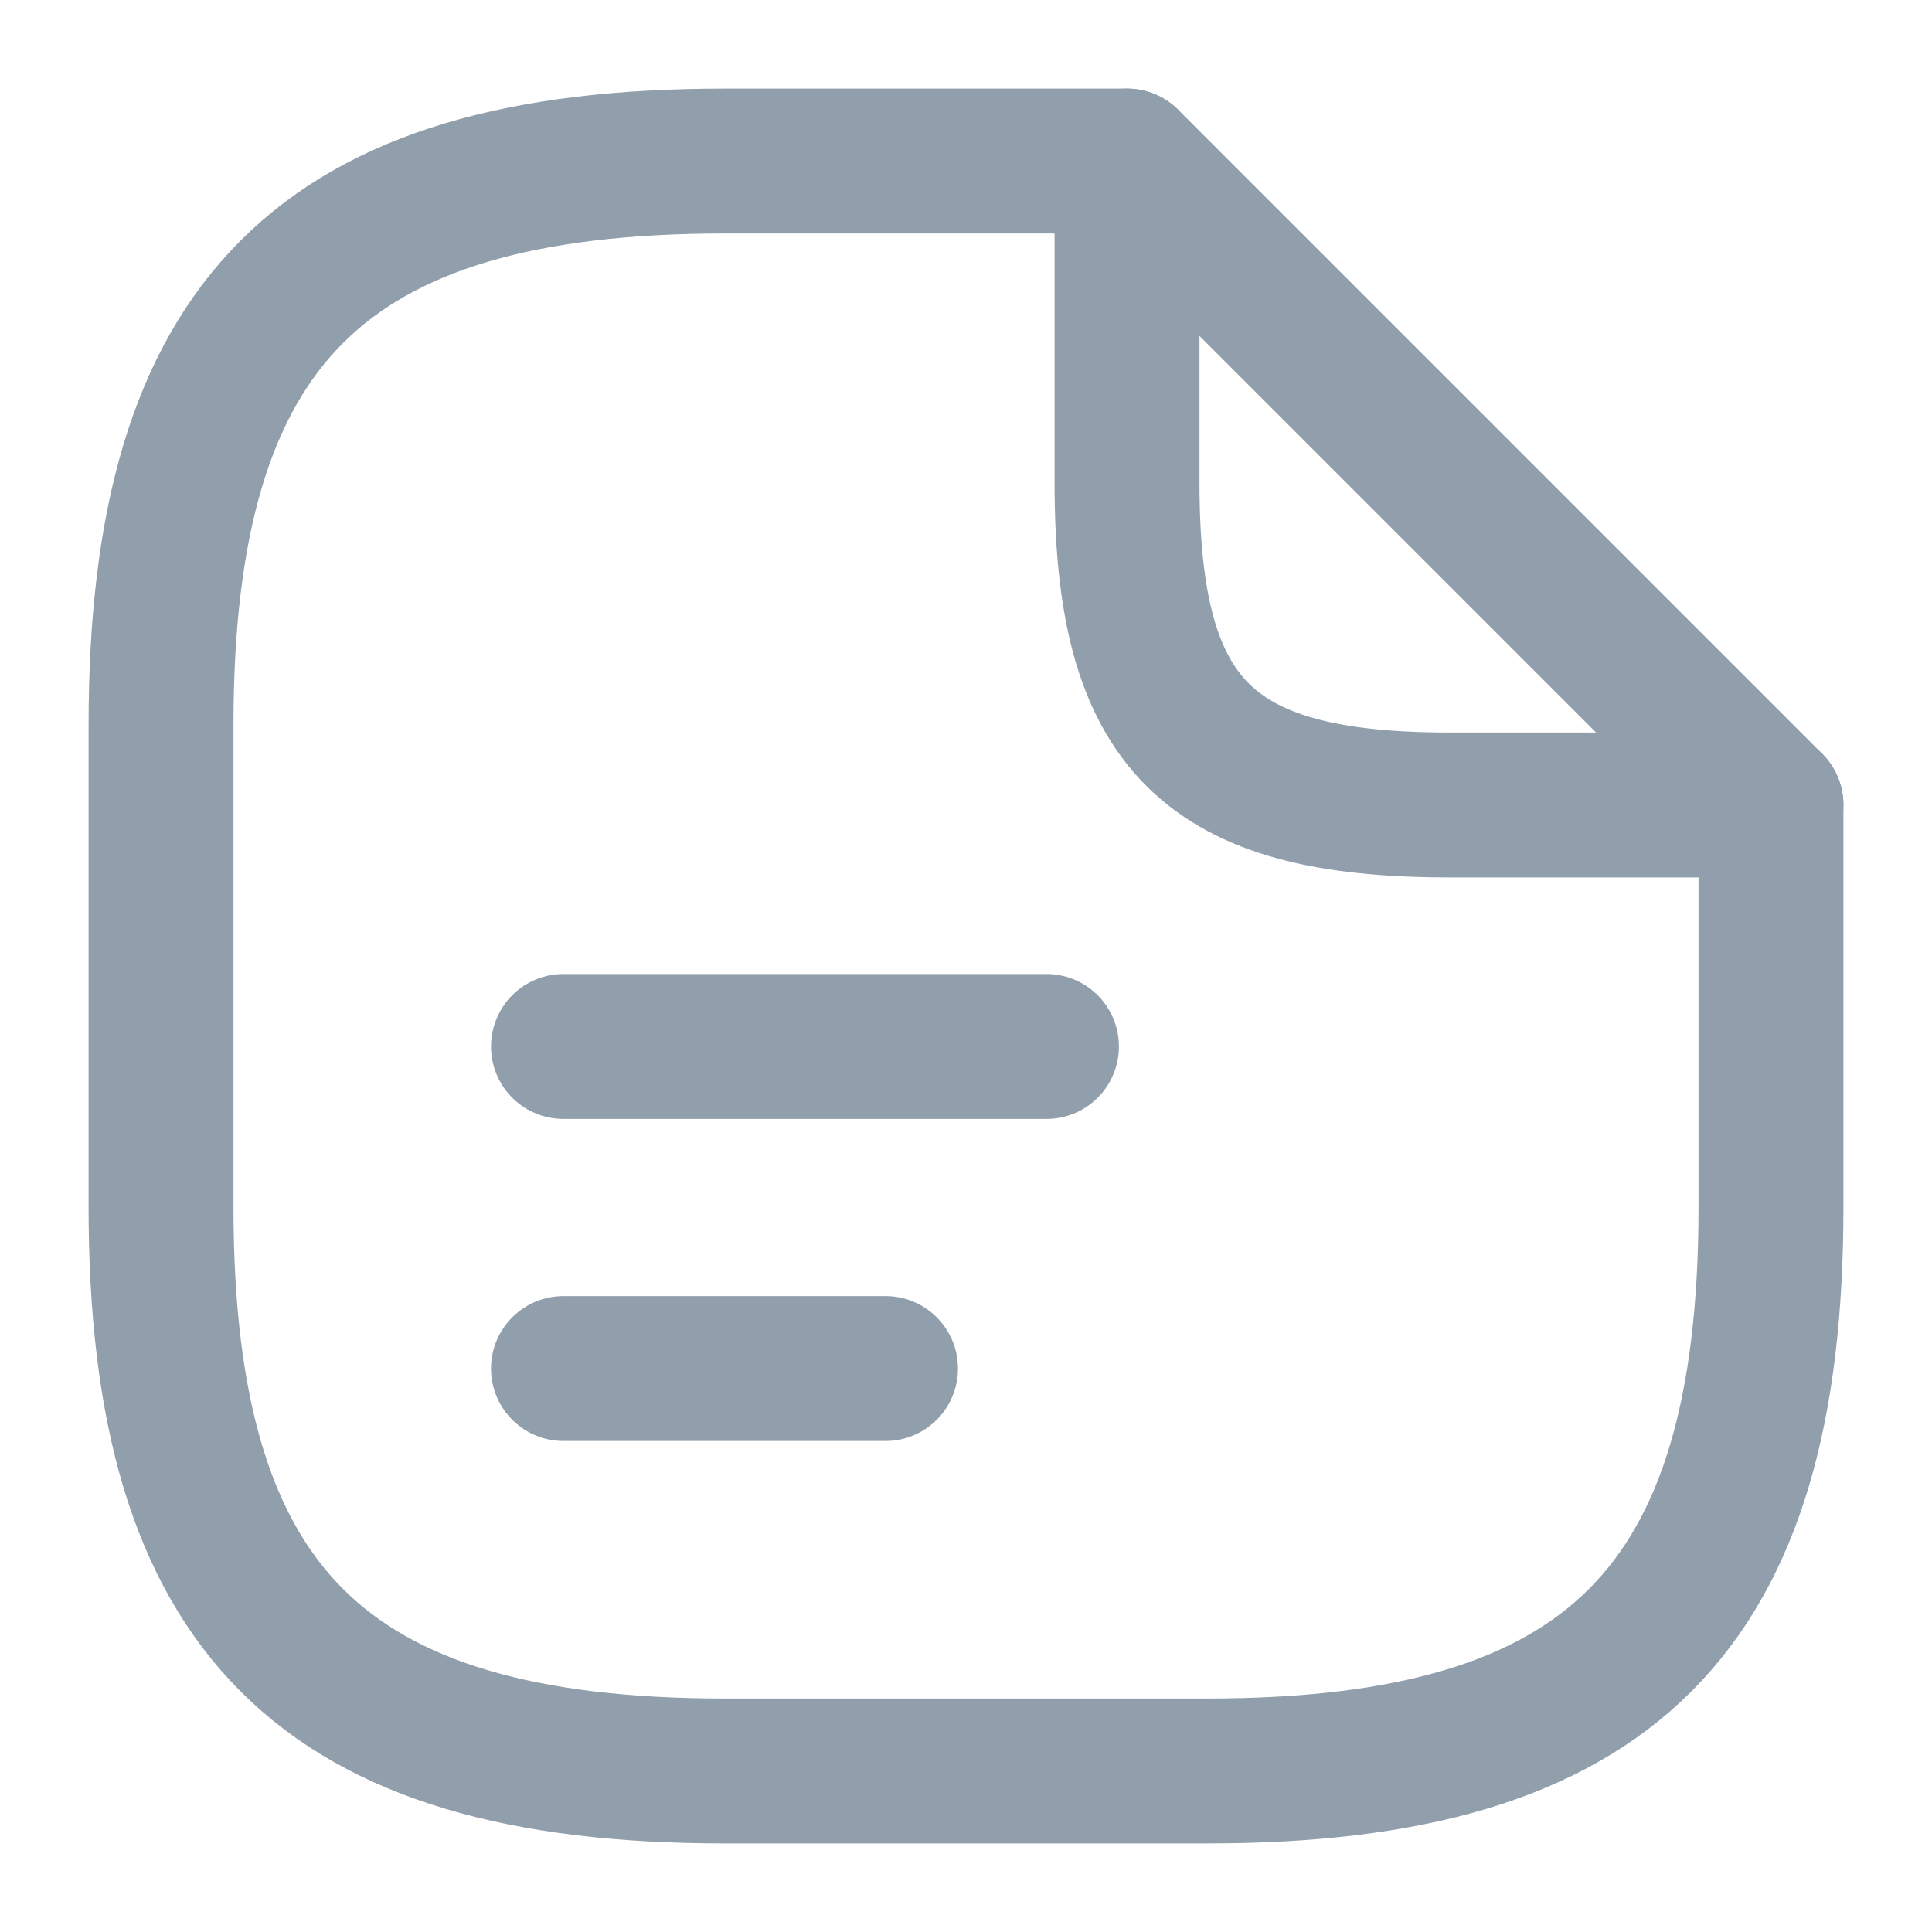
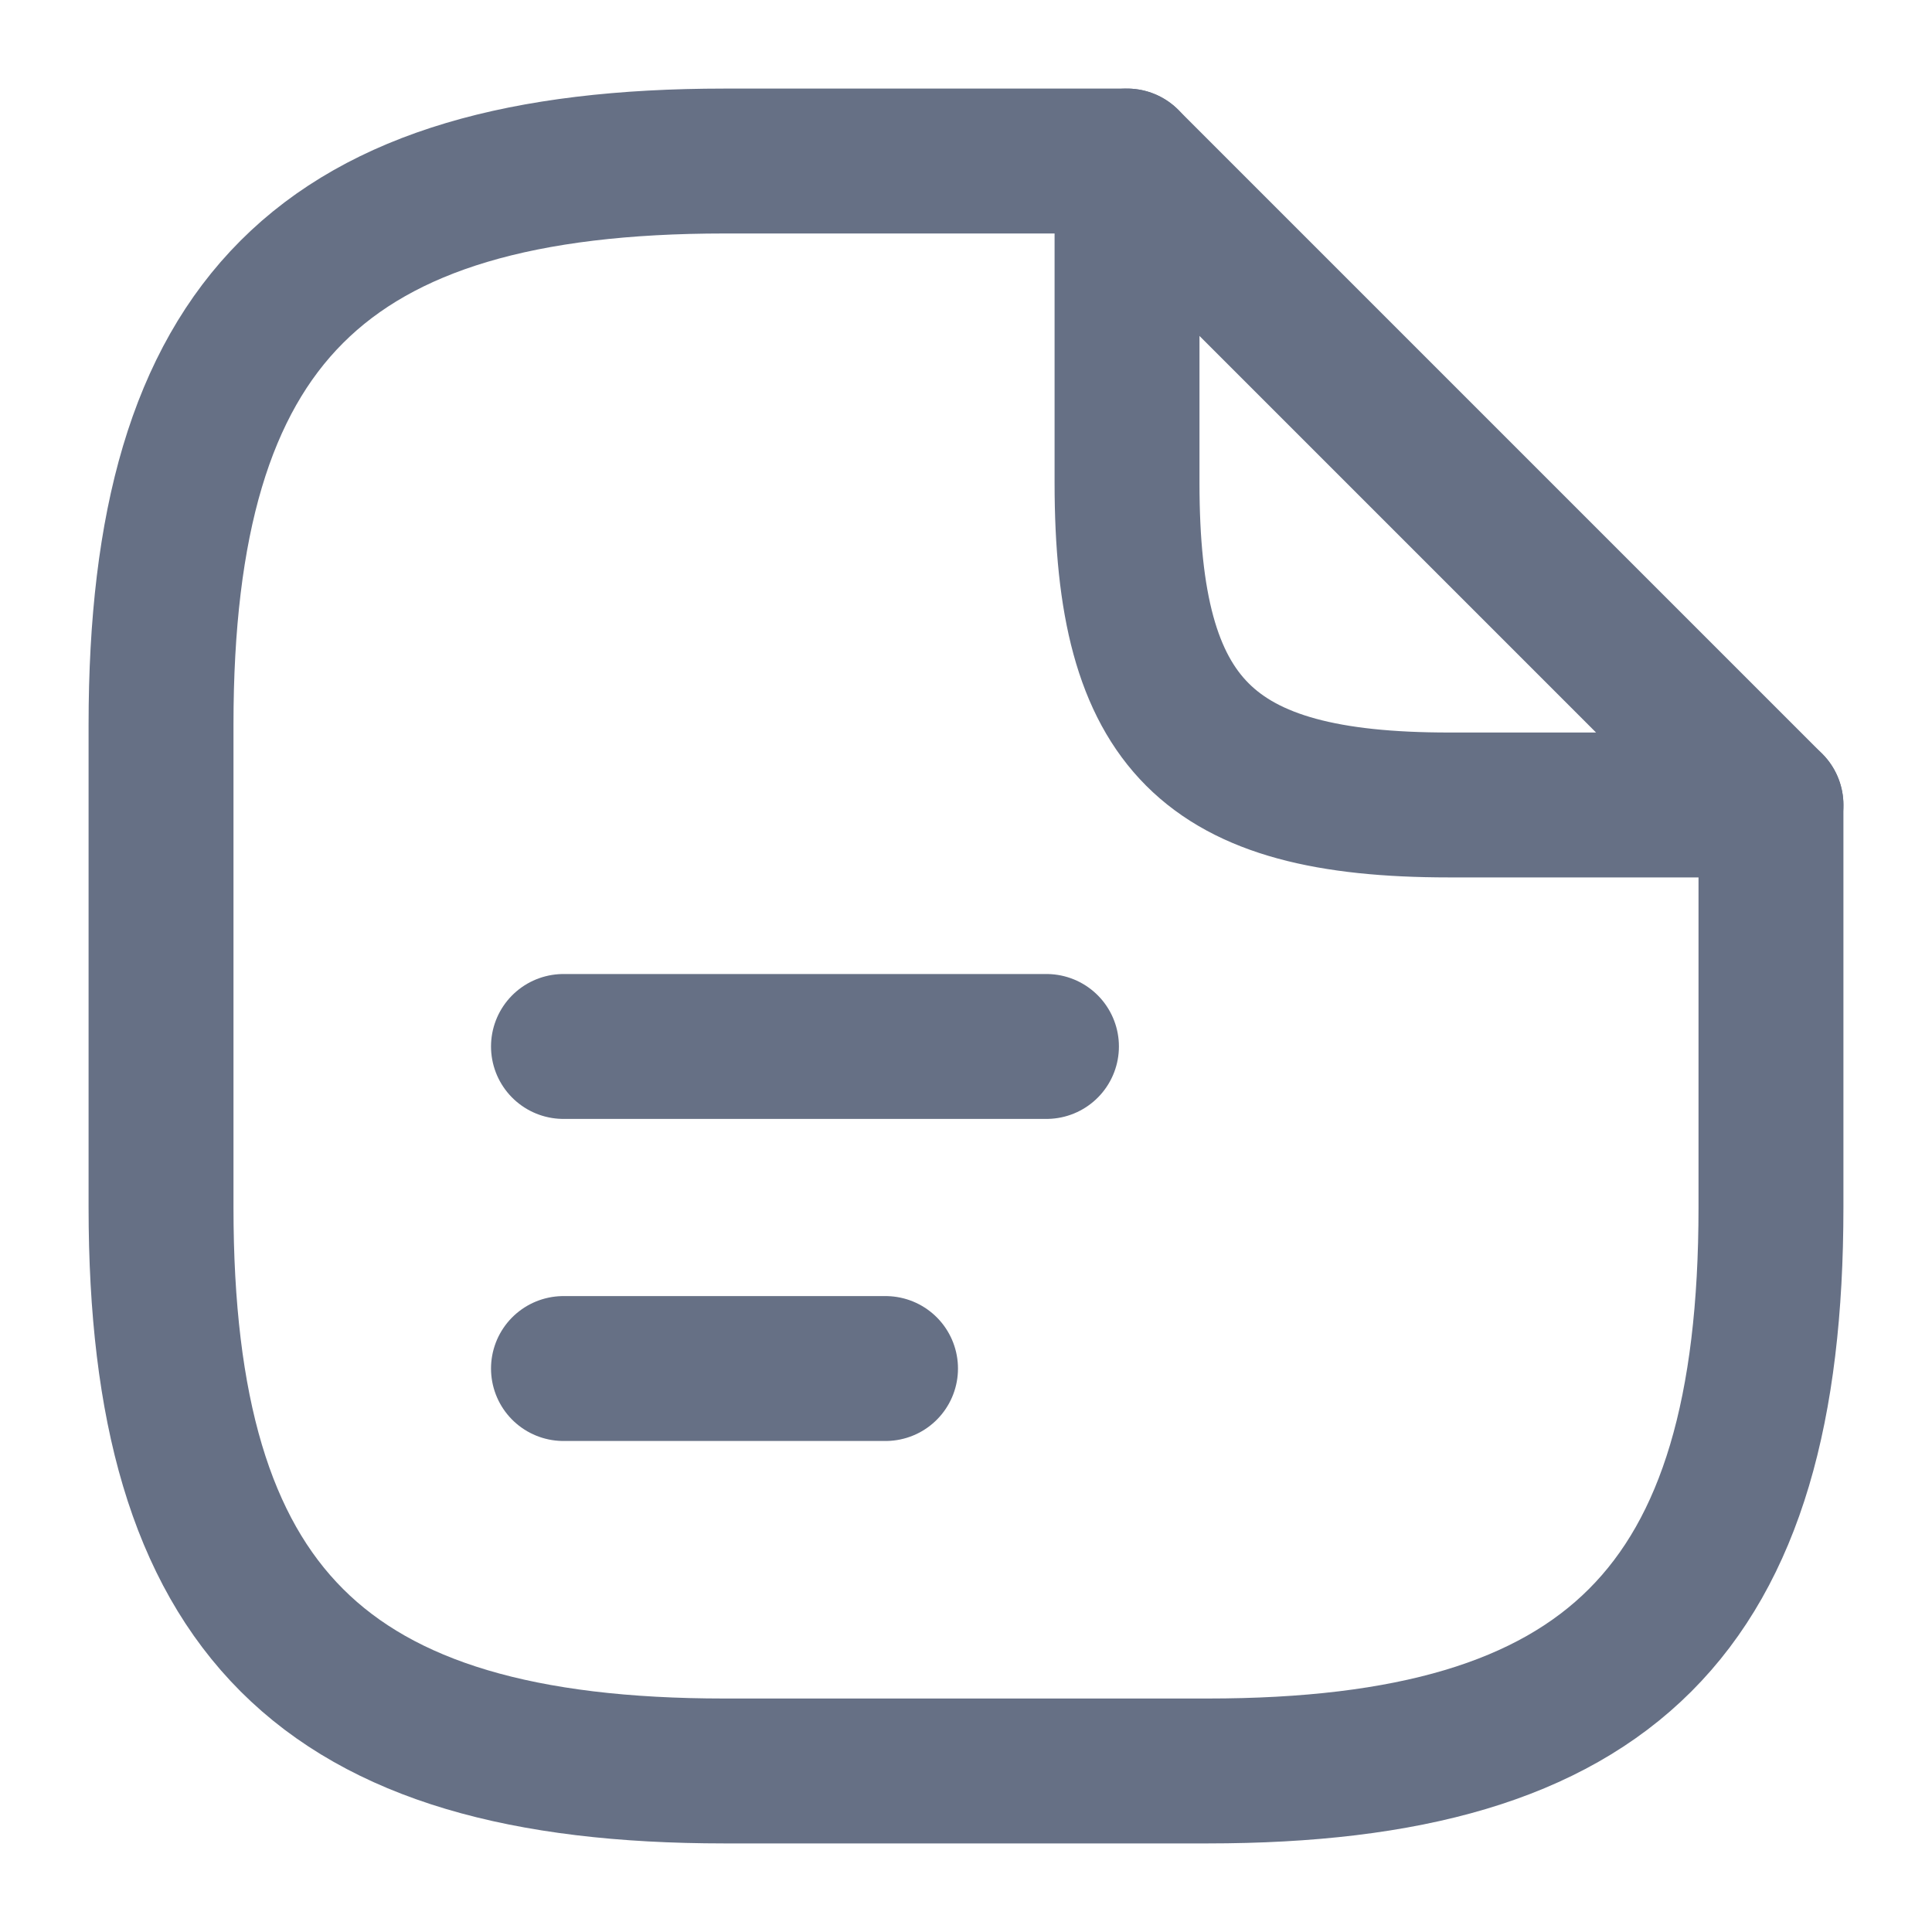
<svg xmlns="http://www.w3.org/2000/svg" width="20" height="20" viewBox="0 0 20 20" fill="none">
-   <path d="M18.333 8.333V12.5C18.333 16.667 16.667 18.333 12.5 18.333H7.5C3.333 18.333 1.667 16.667 1.667 12.5V7.5C1.667 3.333 3.333 1.667 7.5 1.667H11.667" stroke="#919EAB" stroke-width="1.5" stroke-linecap="round" stroke-linejoin="round" />
-   <path d="M18.333 8.333H15C12.5 8.333 11.667 7.5 11.667 5V1.667L18.333 8.333Z" stroke="#919EAB" stroke-width="1.5" stroke-linecap="round" stroke-linejoin="round" />
-   <path d="M5.833 10.833H10.833" stroke="#919EAB" stroke-width="1.5" stroke-linecap="round" stroke-linejoin="round" />
-   <path d="M5.833 14.167H9.167" stroke="#919EAB" stroke-width="1.5" stroke-linecap="round" stroke-linejoin="round" />
+   <path d="M18.333 8.333V12.5C18.333 16.667 16.667 18.333 12.5 18.333H7.5C3.333 18.333 1.667 16.667 1.667 12.5V7.5C1.667 3.333 3.333 1.667 7.5 1.667H11.667" stroke="#667085" stroke-width="1.5" stroke-linecap="round" stroke-linejoin="round" />
+   <path d="M18.333 8.333H15C12.5 8.333 11.667 7.5 11.667 5V1.667L18.333 8.333Z" stroke="#667085" stroke-width="1.5" stroke-linecap="round" stroke-linejoin="round" />
+   <path d="M5.833 10.833H10.833" stroke="#667085" stroke-width="1.5" stroke-linecap="round" stroke-linejoin="round" />
+   <path d="M5.833 14.167H9.167" stroke="#667085" stroke-width="1.5" stroke-linecap="round" stroke-linejoin="round" />
</svg>
